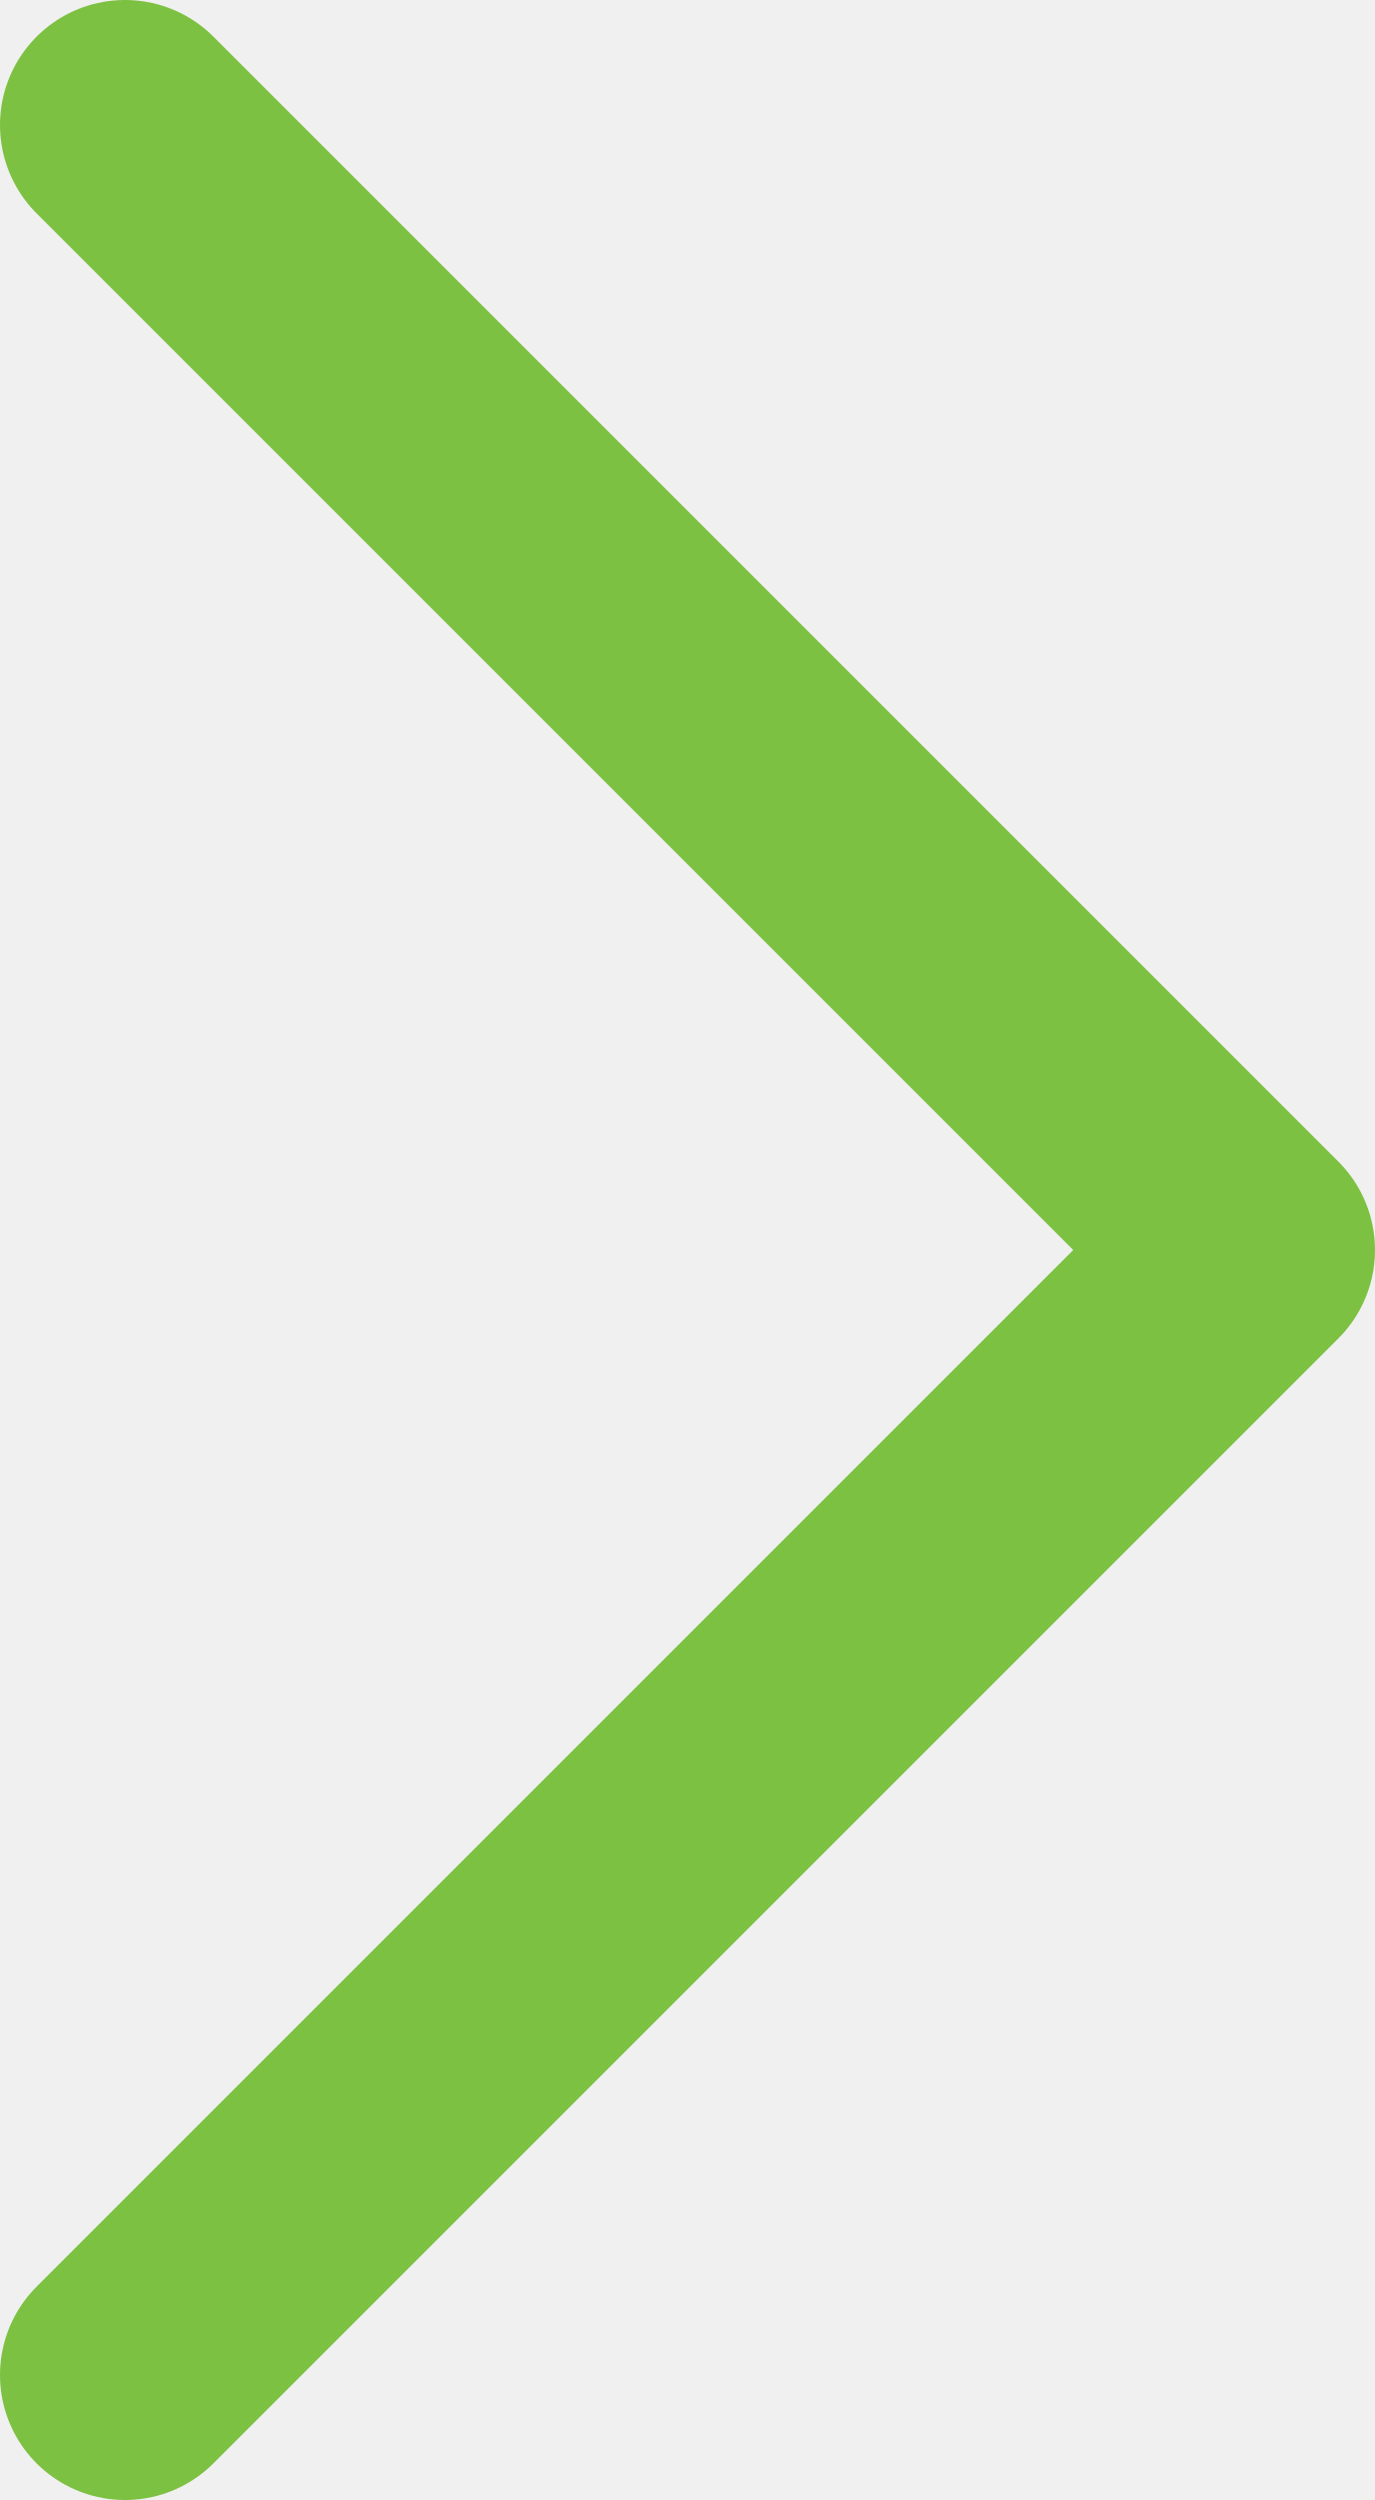
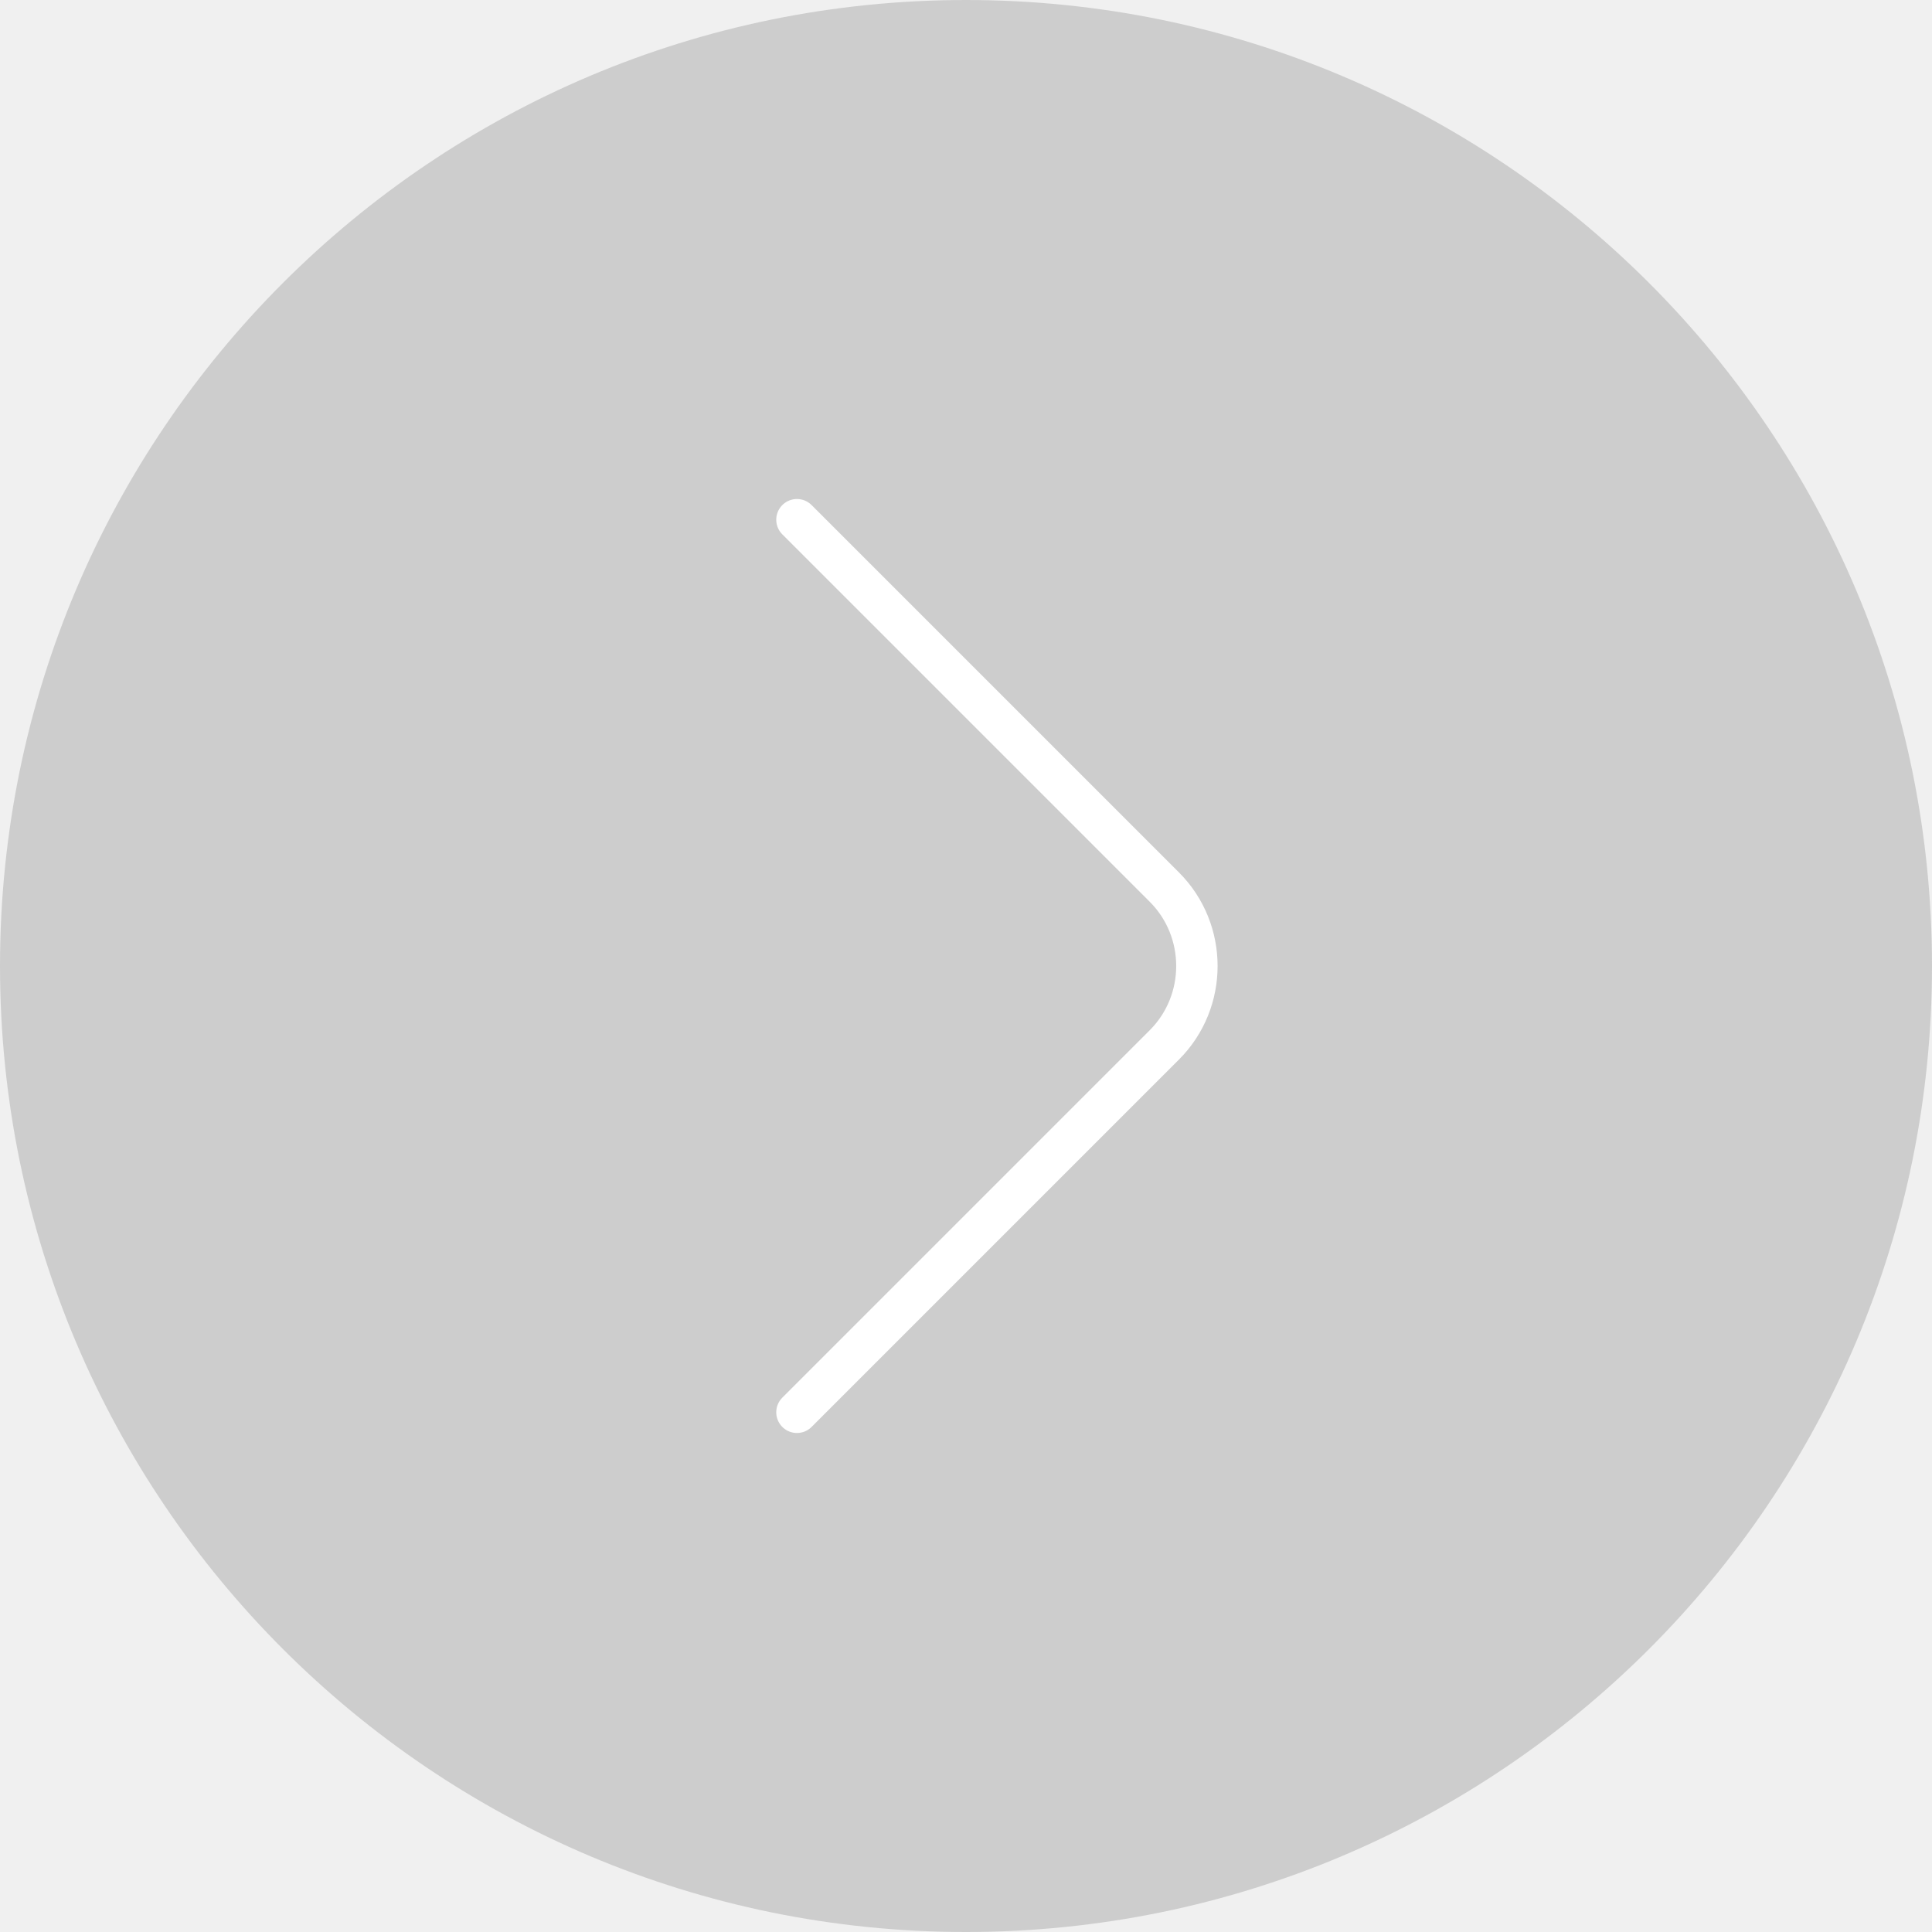
- <svg xmlns="http://www.w3.org/2000/svg" width="22" height="40" viewBox="0 0 22 40" fill="none">
-   <path d="M2 2L20 20L2 38" stroke="#7DC143" stroke-width="4" stroke-linecap="round" stroke-linejoin="round" />
+ <svg xmlns="http://www.w3.org/2000/svg" width="70" height="70" viewBox="0 0 70 70" fill="none">
+   <g opacity="0.2" filter="url(#filter0_b_546_74)">
+     <circle r="35" transform="matrix(-1 0 0 1 35 35)" fill="#434343" />
+   </g>
+   <path d="M28.875 51.17L42.187 37.858C43.759 36.286 43.759 33.714 42.187 32.142L28.875 18.83" stroke="white" stroke-width="1.5" stroke-miterlimit="10" stroke-linecap="round" stroke-linejoin="round" />
+   <defs>
+     <filter id="filter0_b_546_74" x="-4" y="-4" width="78" height="78" filterUnits="userSpaceOnUse" color-interpolation-filters="sRGB">
+       <feFlood flood-opacity="0" result="BackgroundImageFix" />
+       <feGaussianBlur in="BackgroundImage" stdDeviation="2" />
+       <feComposite in2="SourceAlpha" operator="in" result="effect1_backgroundBlur_546_74" />
+       <feBlend mode="normal" in="SourceGraphic" in2="effect1_backgroundBlur_546_74" result="shape" />
+     </filter>
+   </defs>
</svg>
